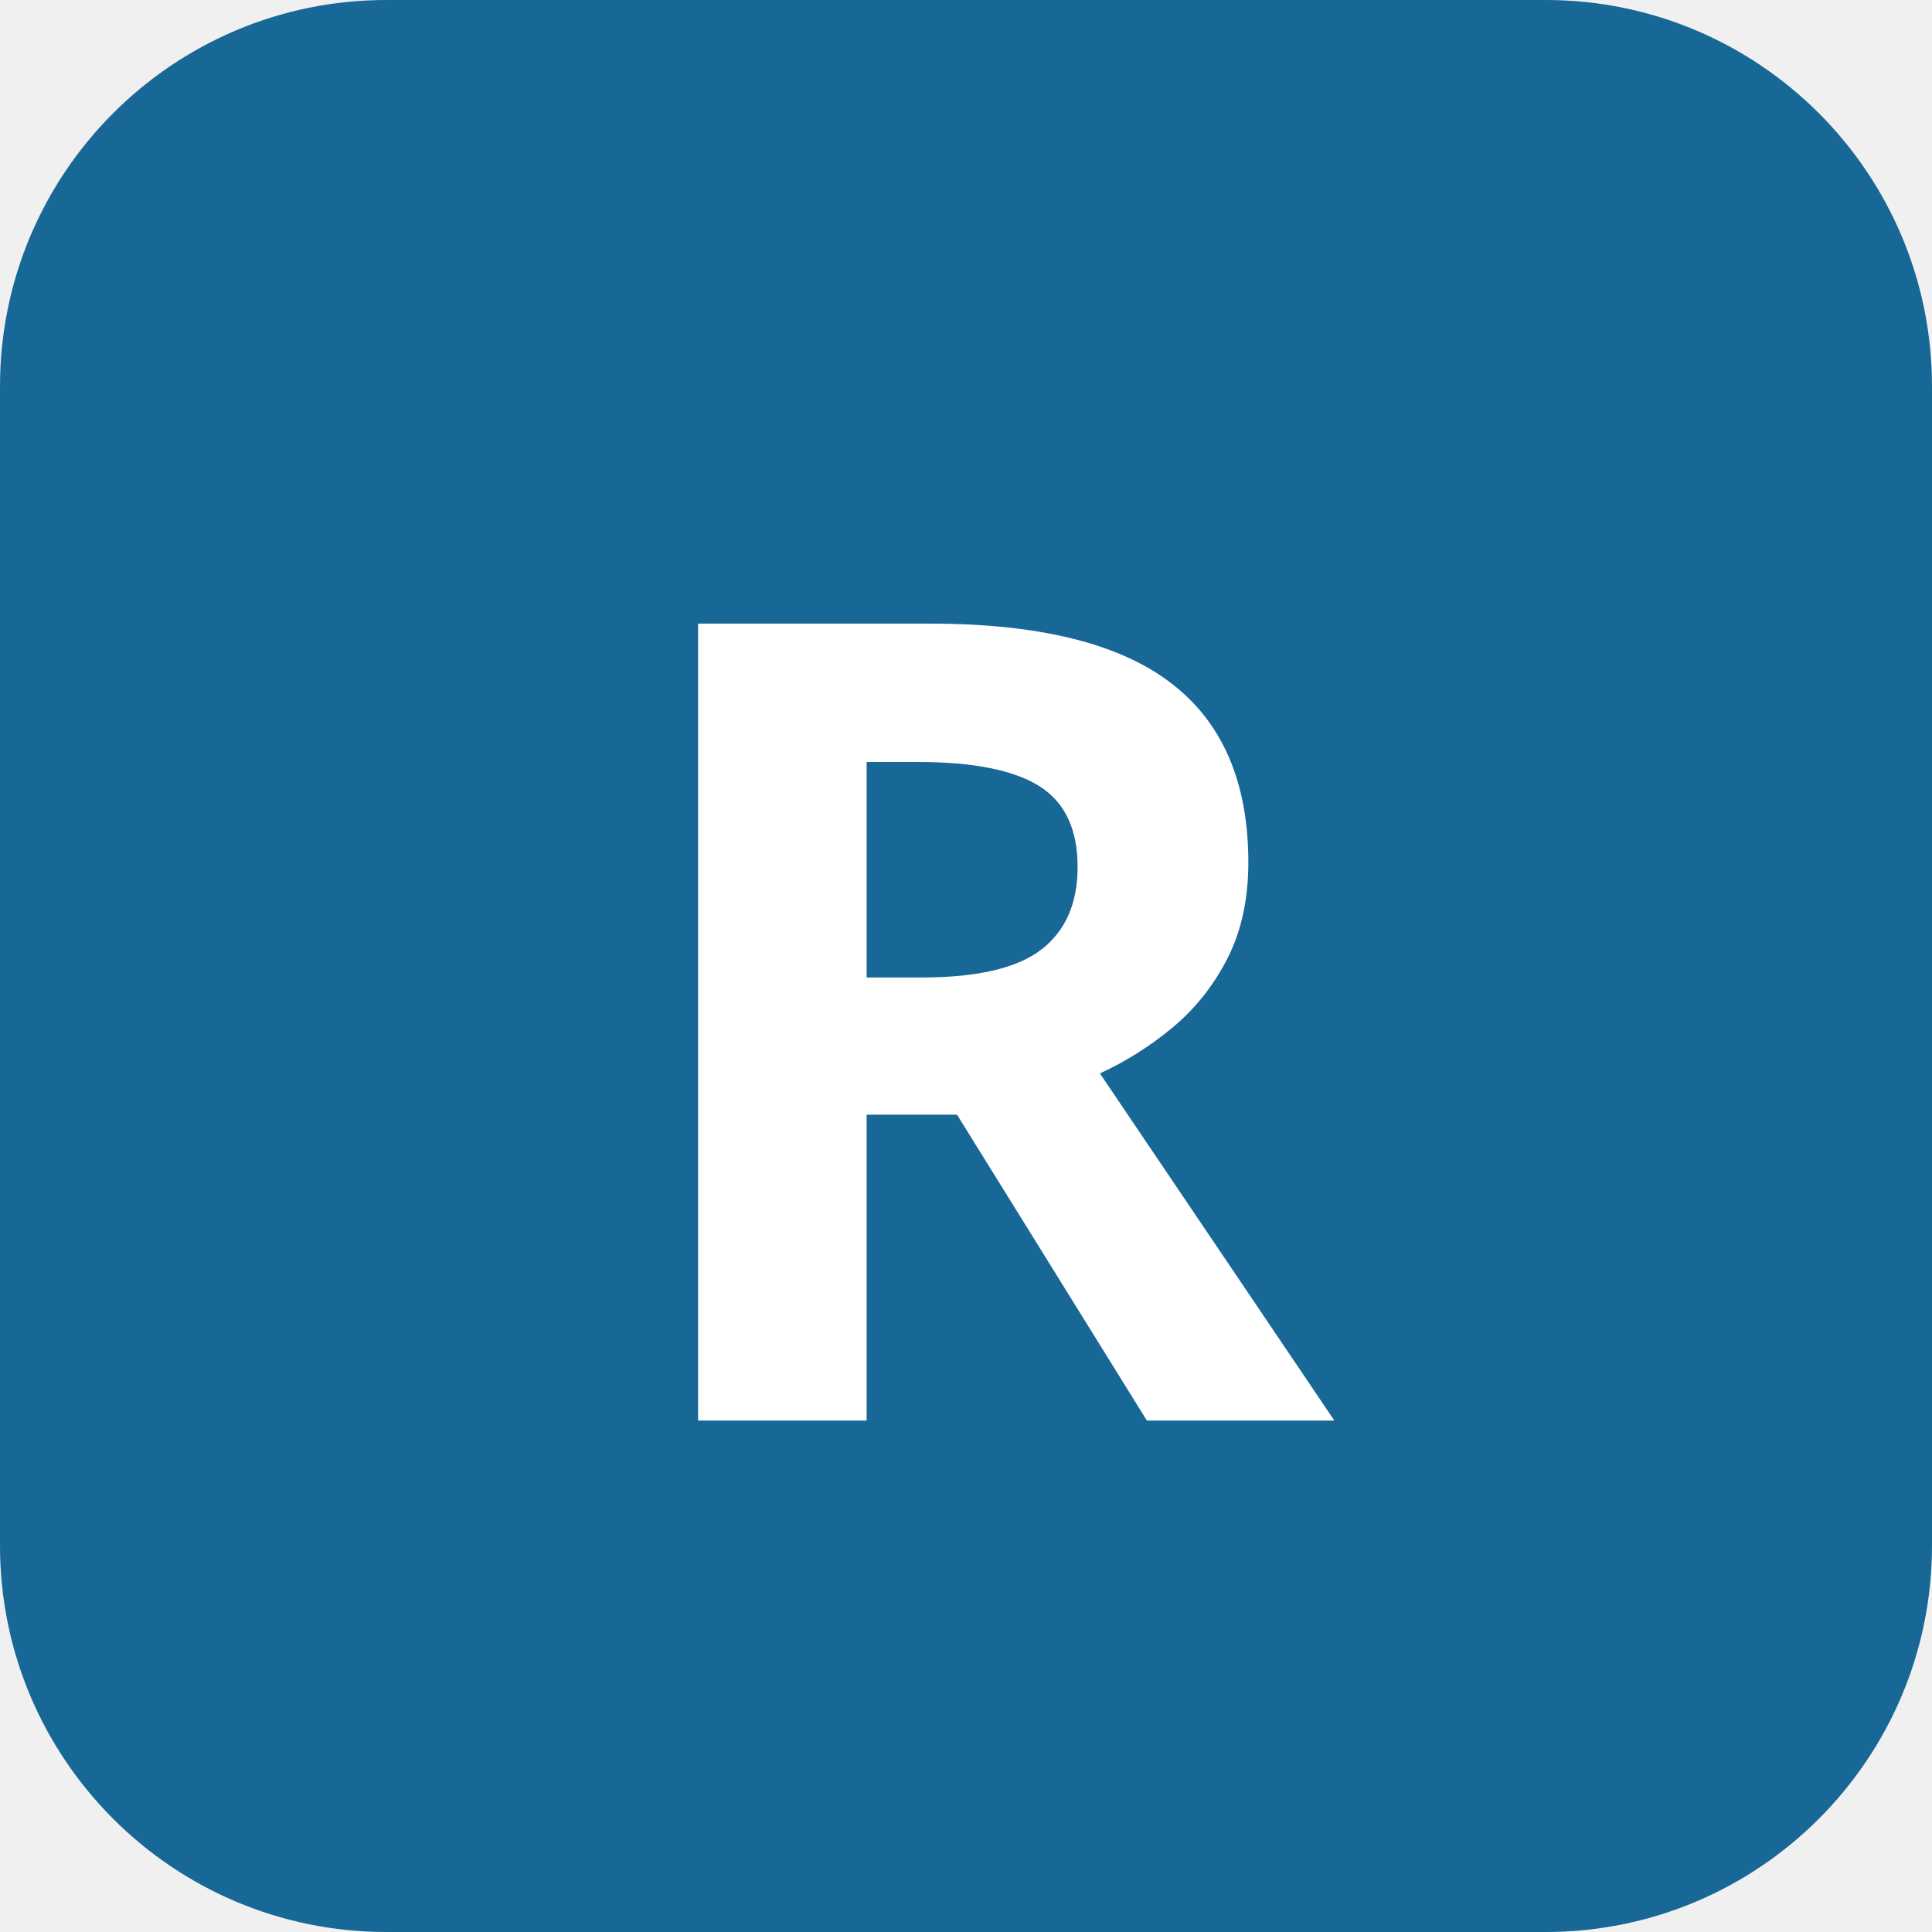
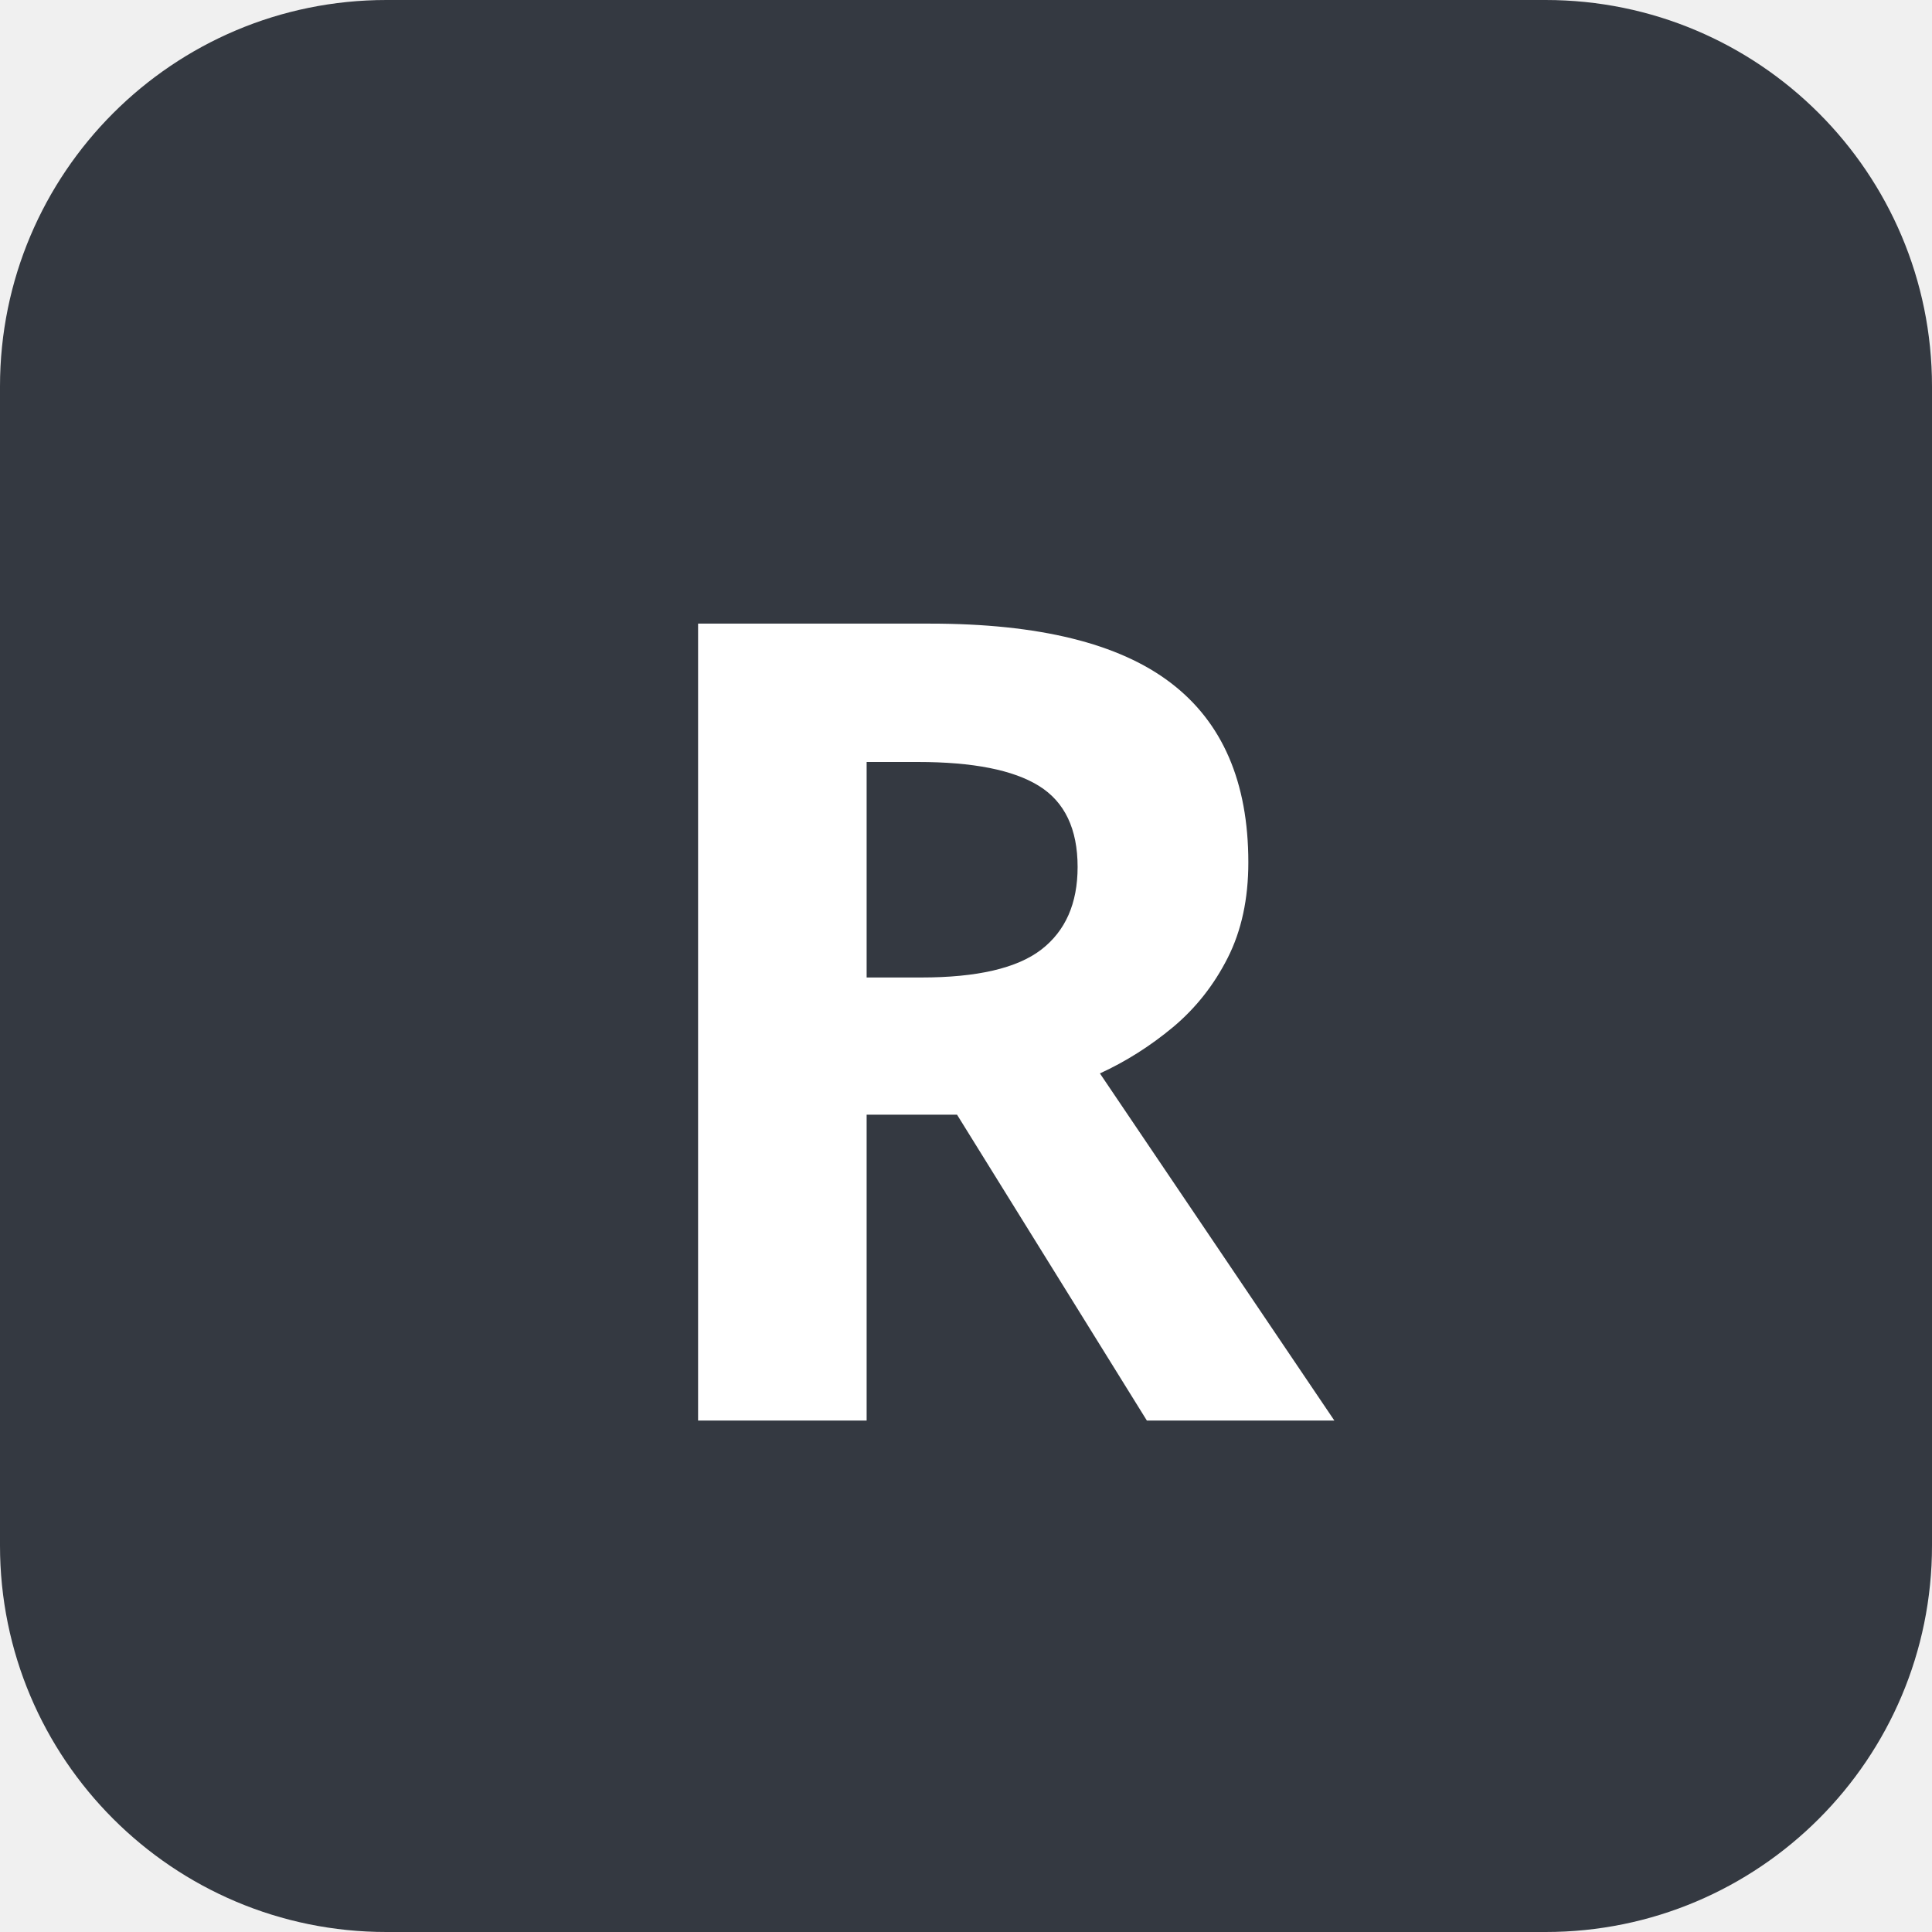
<svg xmlns="http://www.w3.org/2000/svg" width="180" height="180" viewBox="0 0 180 180" fill="none">
-   <rect width="180" height="180" rx="36" fill="#176797" />
+   <rect width="180" height="180" rx="36" fill="#343941" />
  <text x="90" y="92" fill="#ffffff" font-family="ui-sans-serif, system-ui, sans-serif" font-size="104" font-weight="700" text-anchor="middle" dominant-baseline="central">R</text>
</svg>
